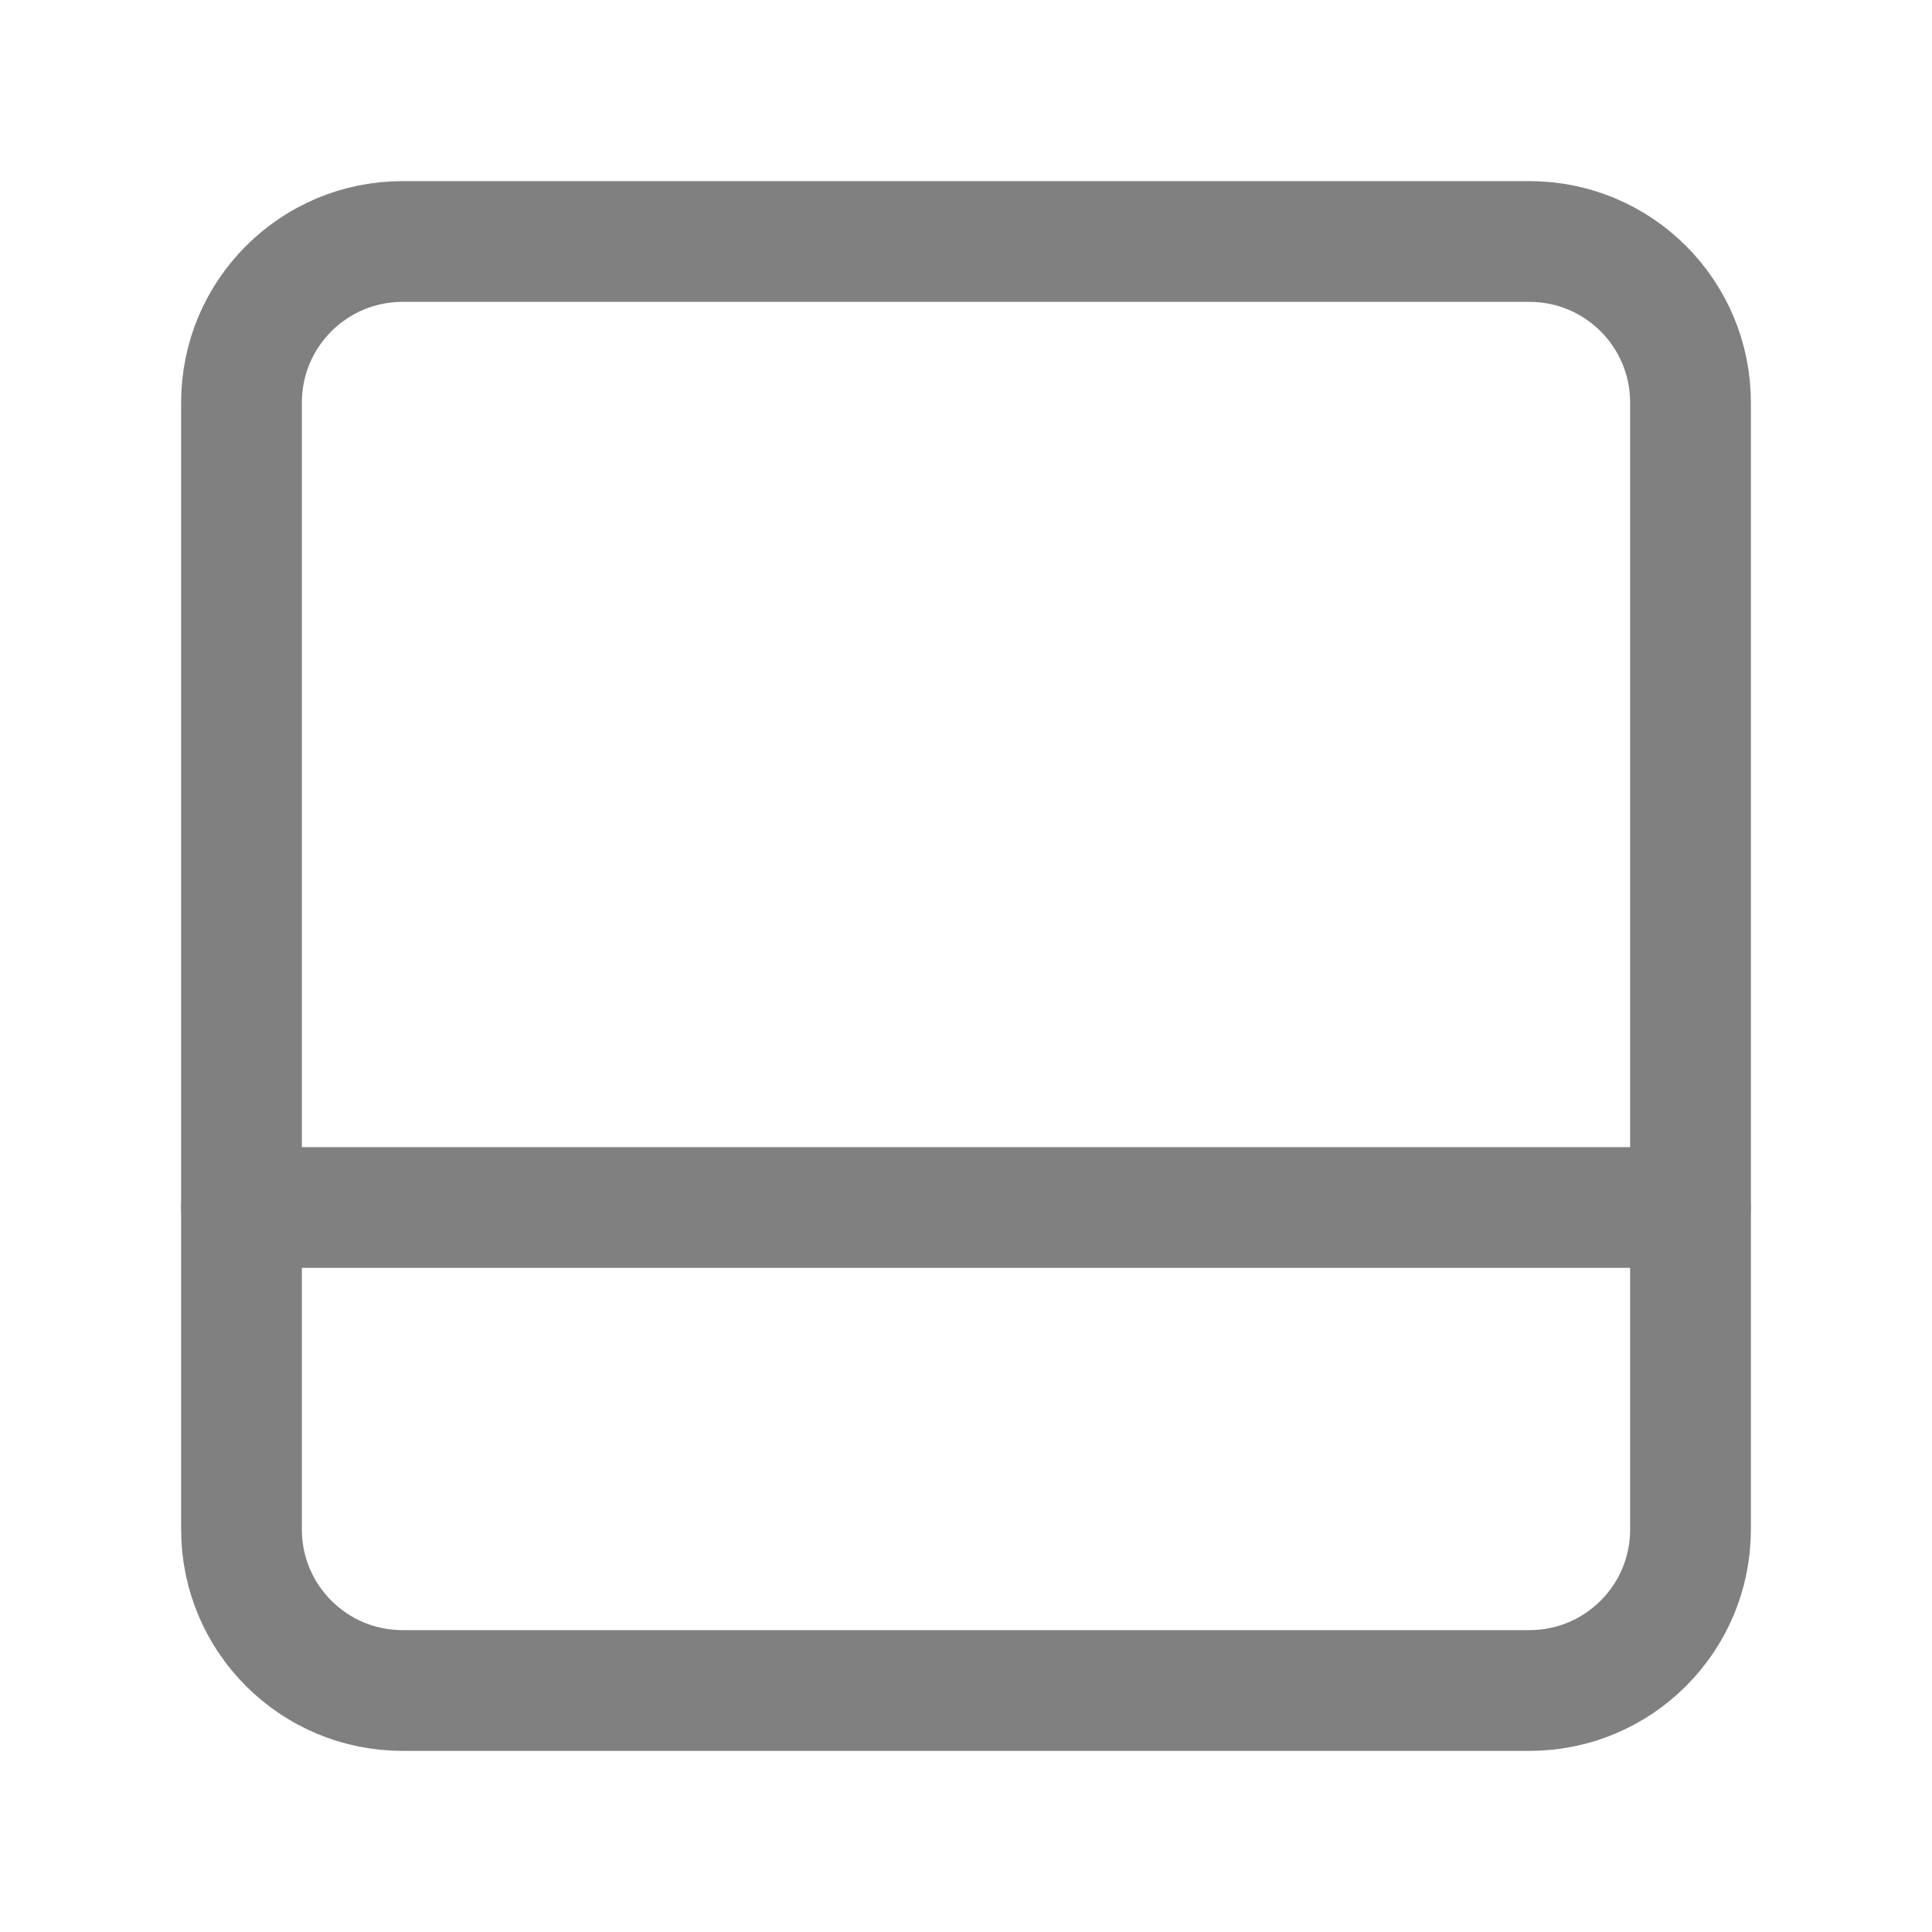
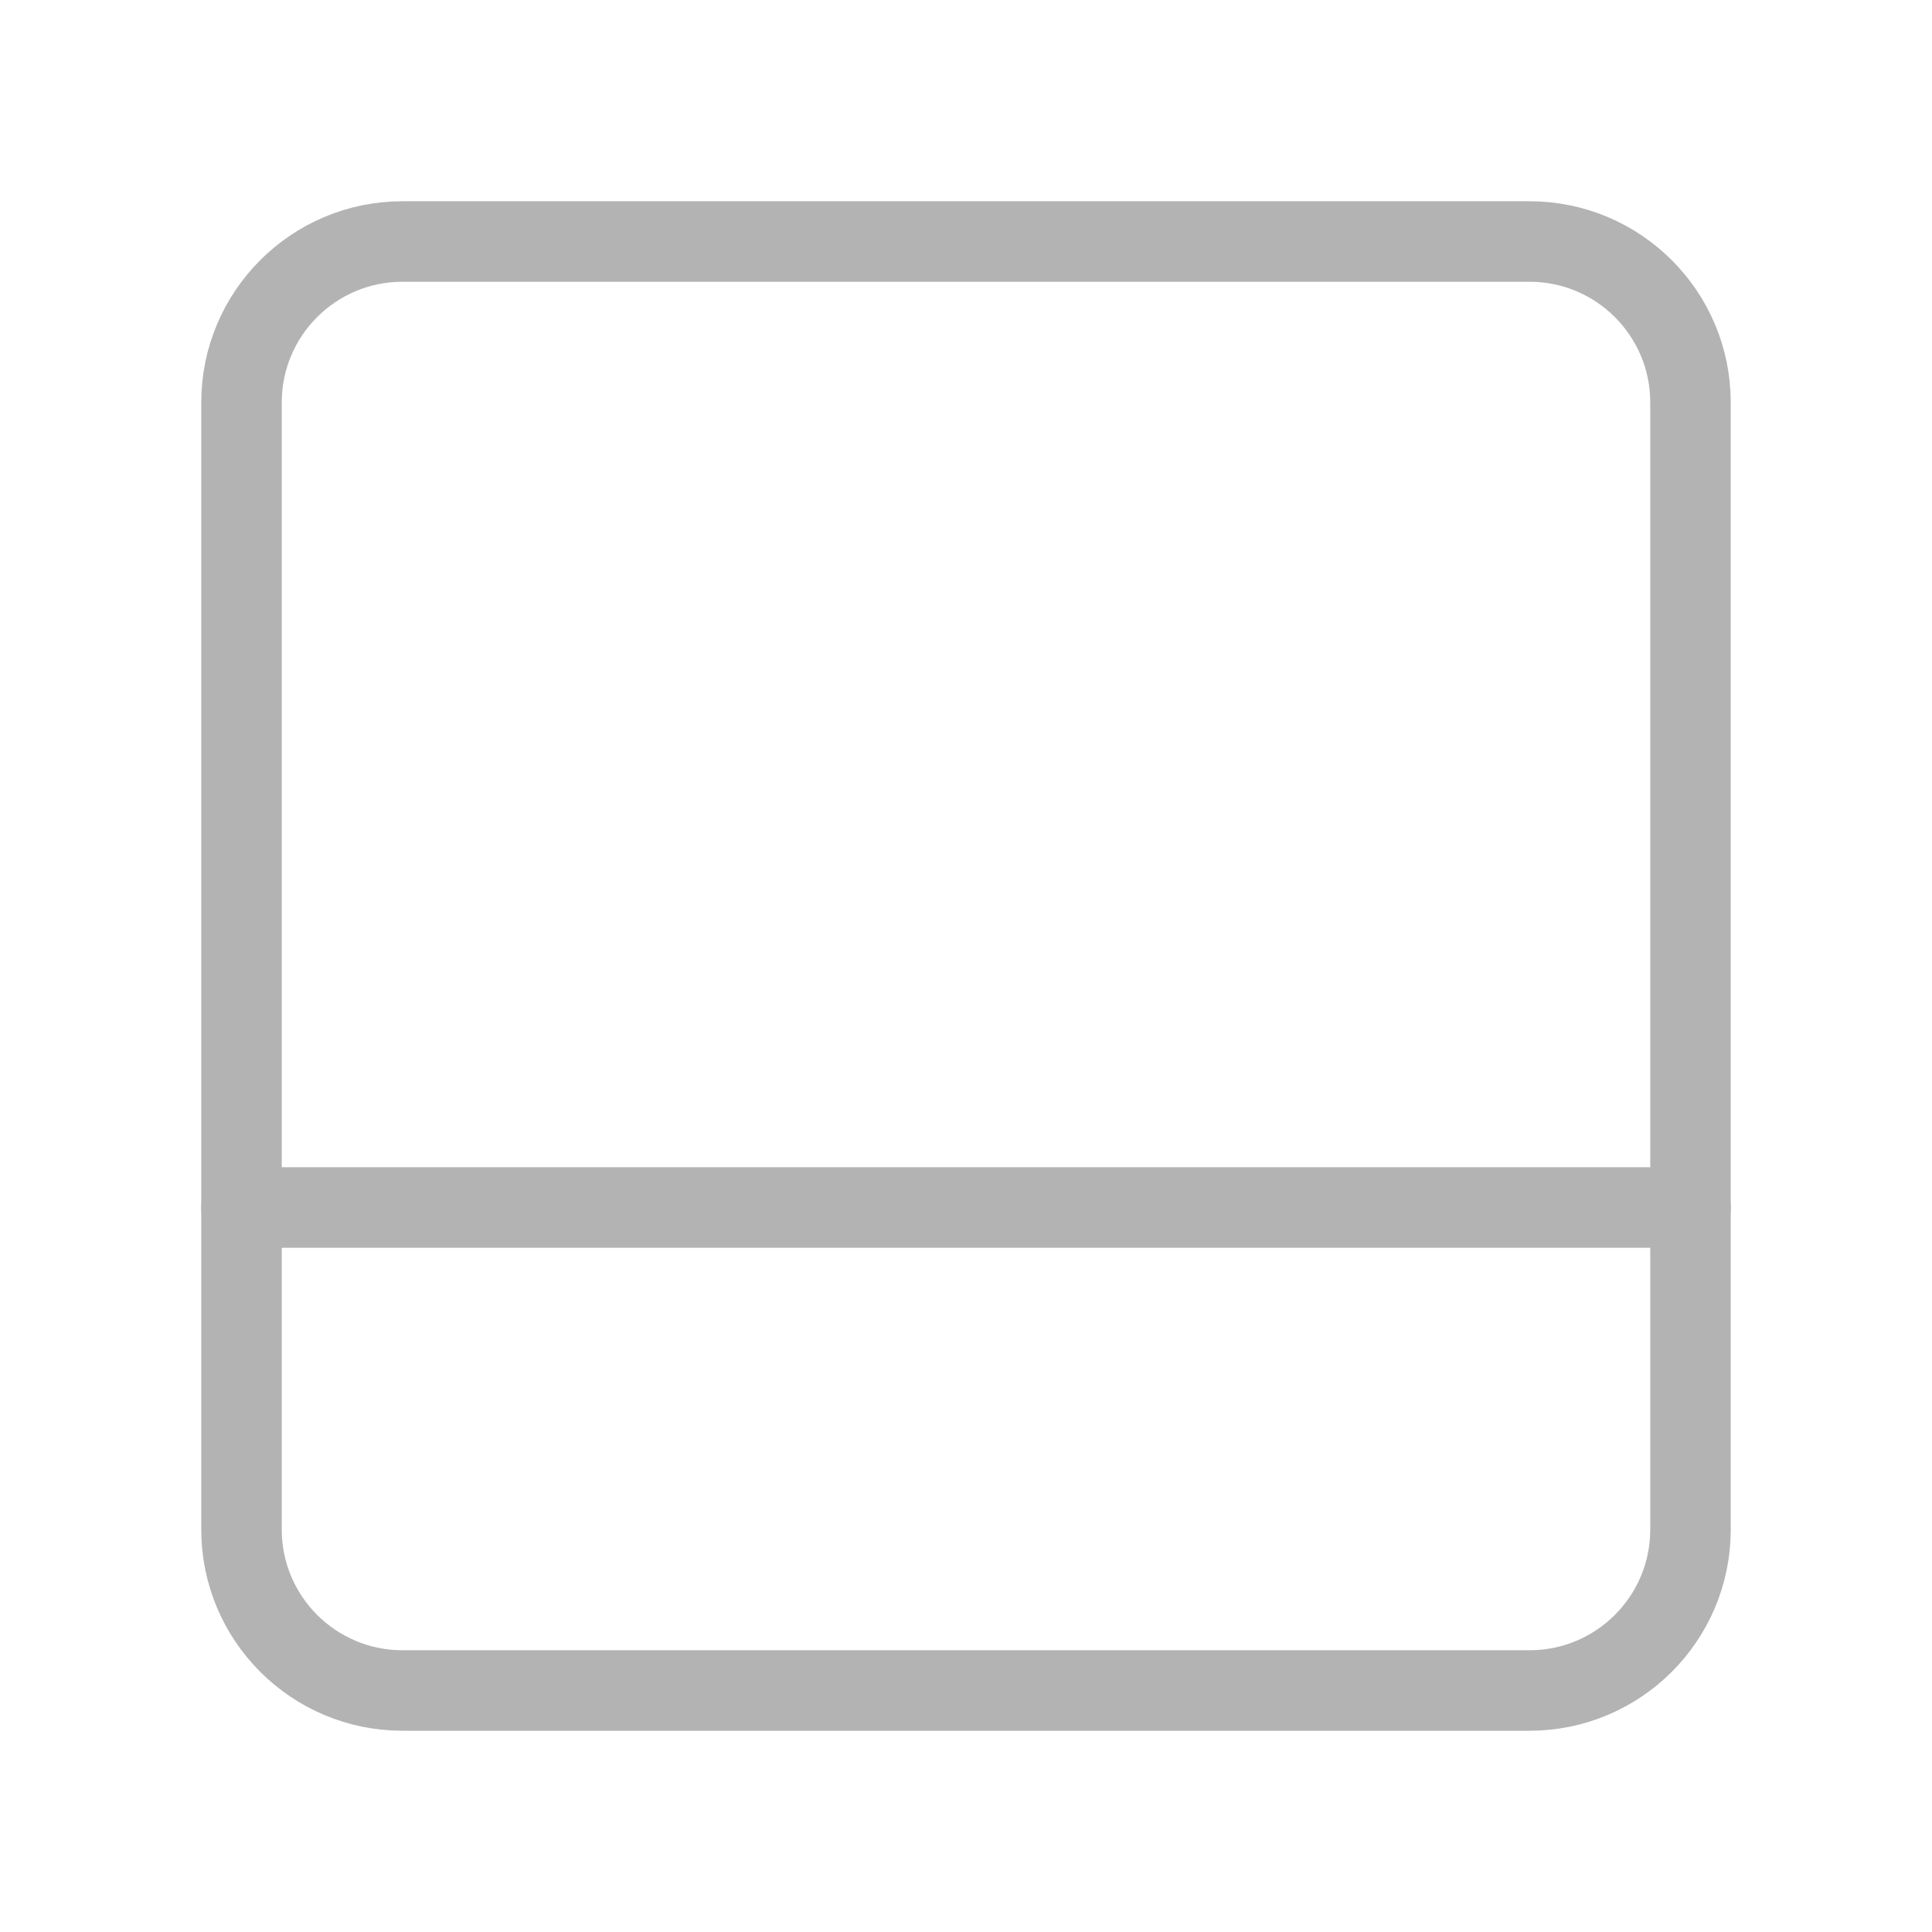
- <svg xmlns="http://www.w3.org/2000/svg" width="24" height="24" fill="none" stroke="gray" stroke-linecap="round" stroke-linejoin="round" stroke-width="1.5">
+ <svg xmlns="http://www.w3.org/2000/svg" width="28" height="28" fill="none" stroke="#b3b3b3" stroke-linecap="round" stroke-linejoin="round" viewBox="0 0 24 24">
  <rect width="18" height="18" x="3" y="3" rx="2" />
  <path d="M3 15h18" />
</svg>
